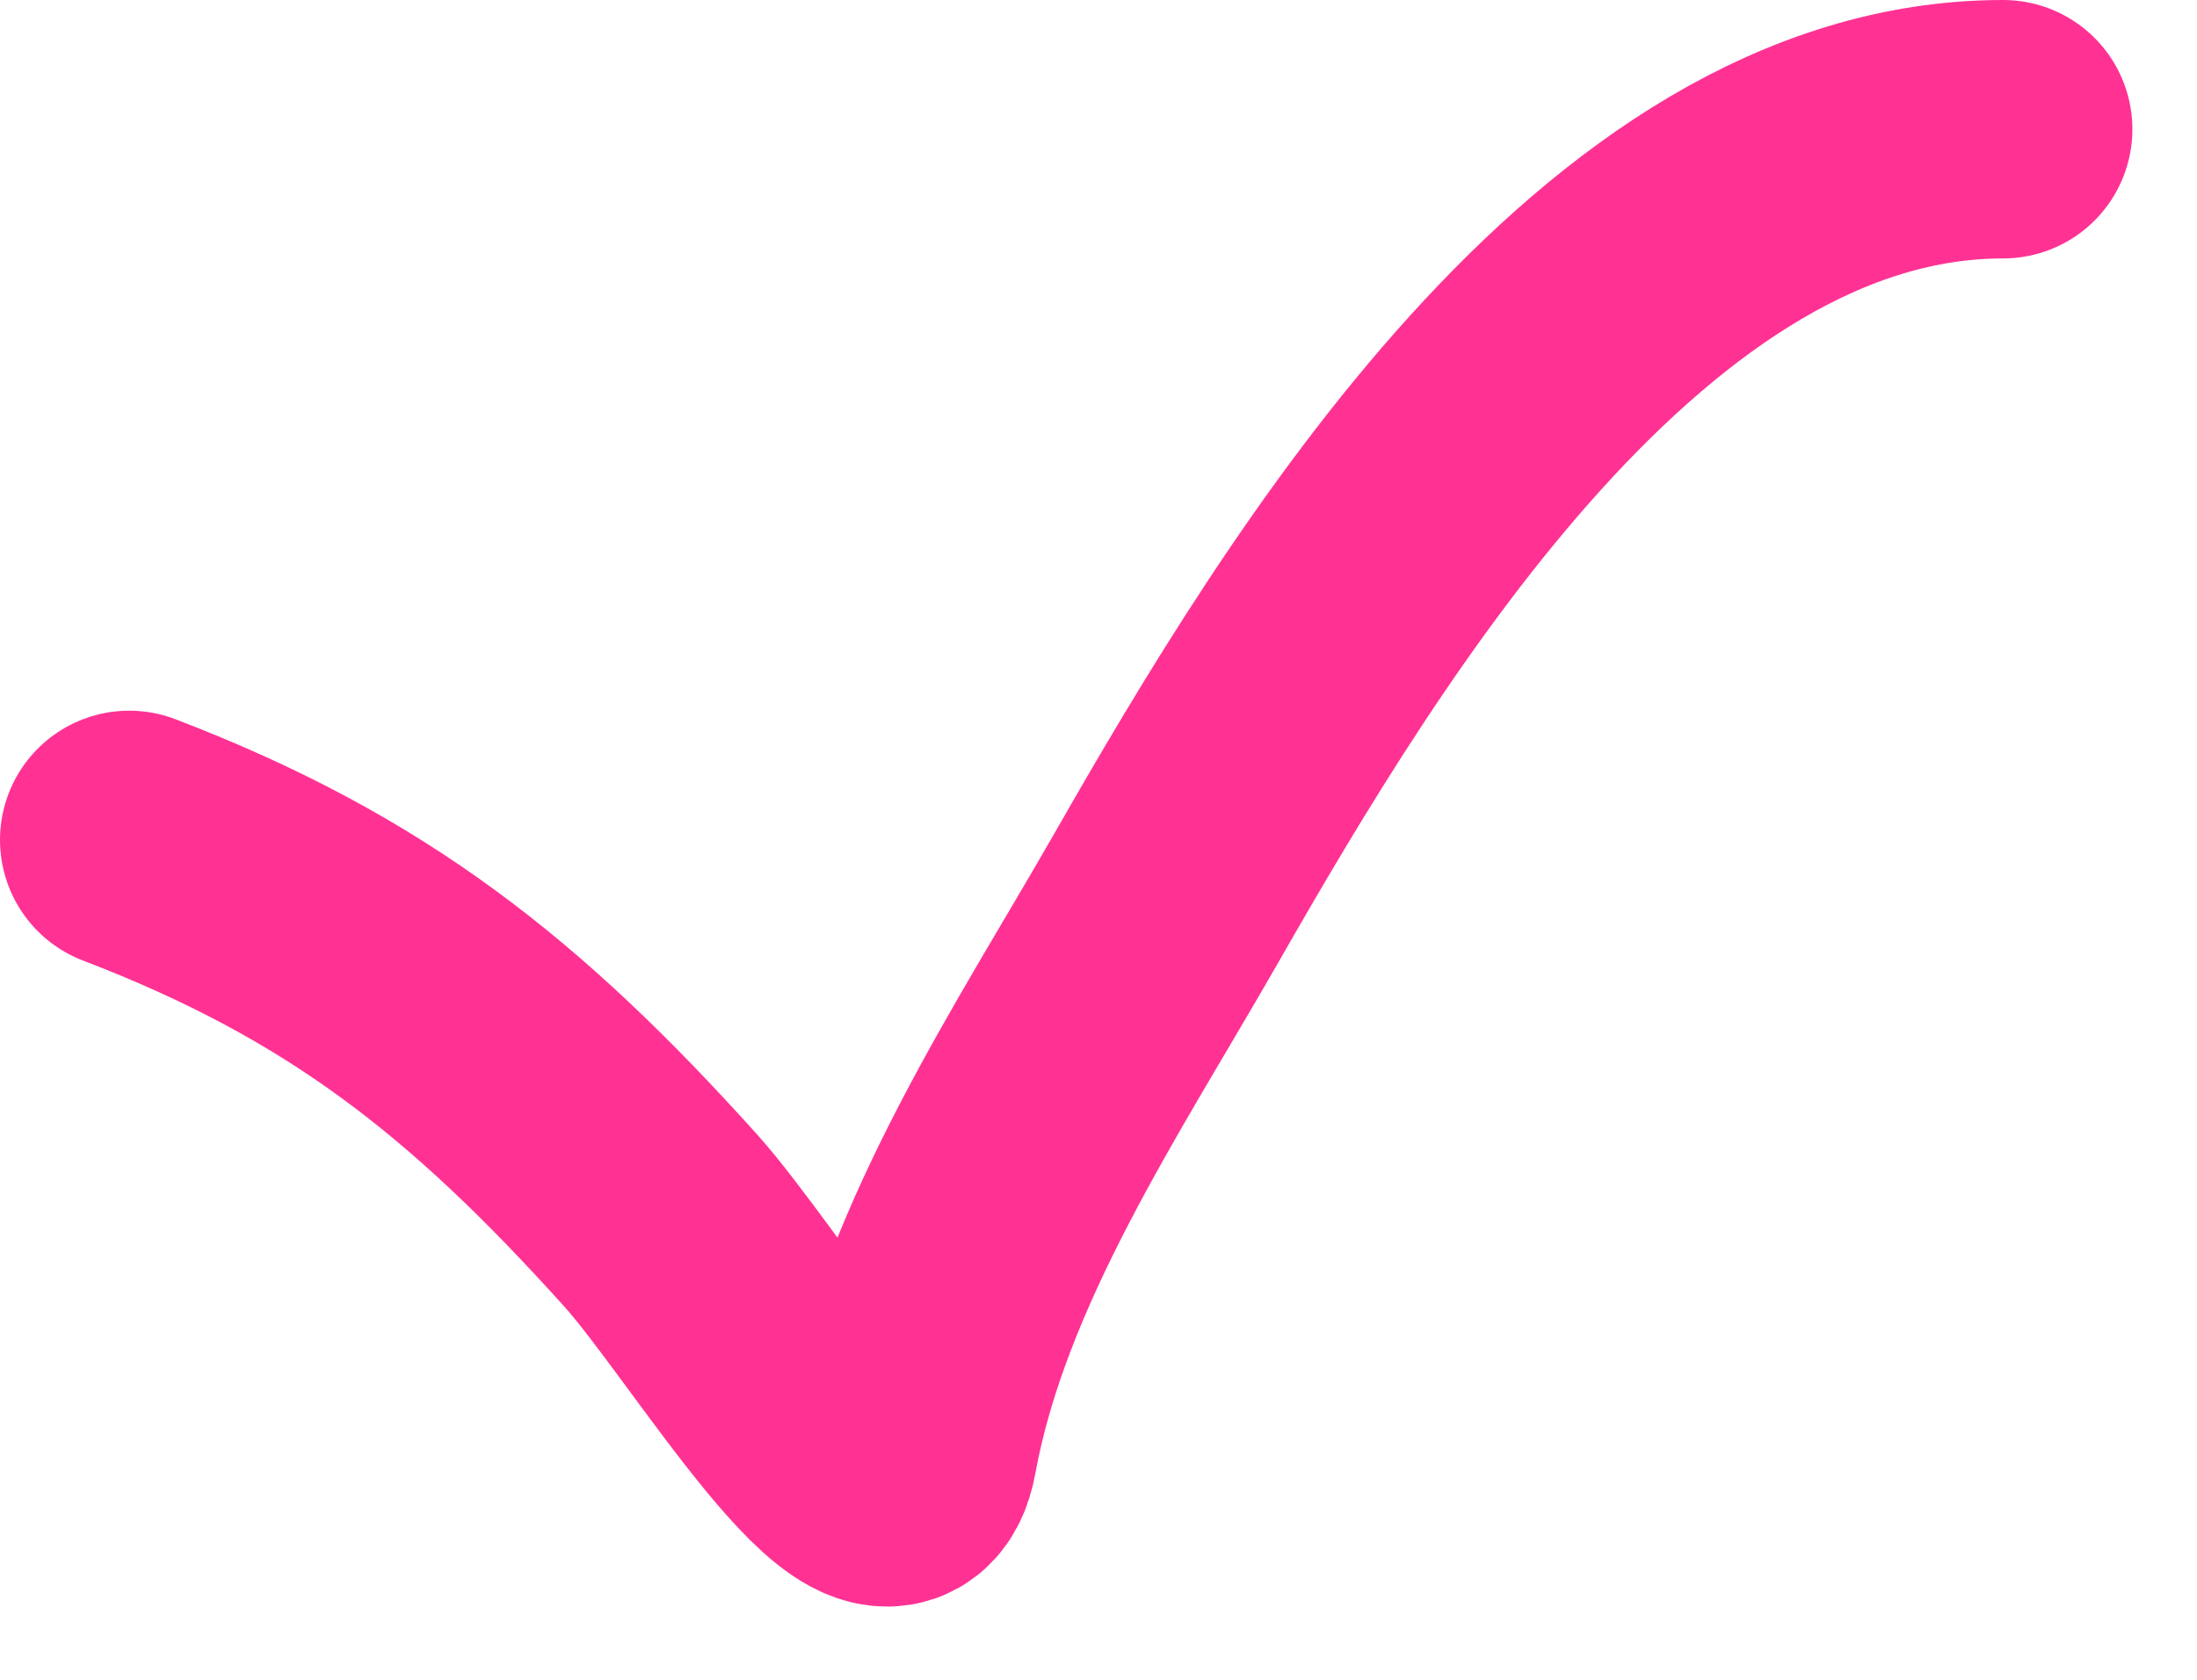
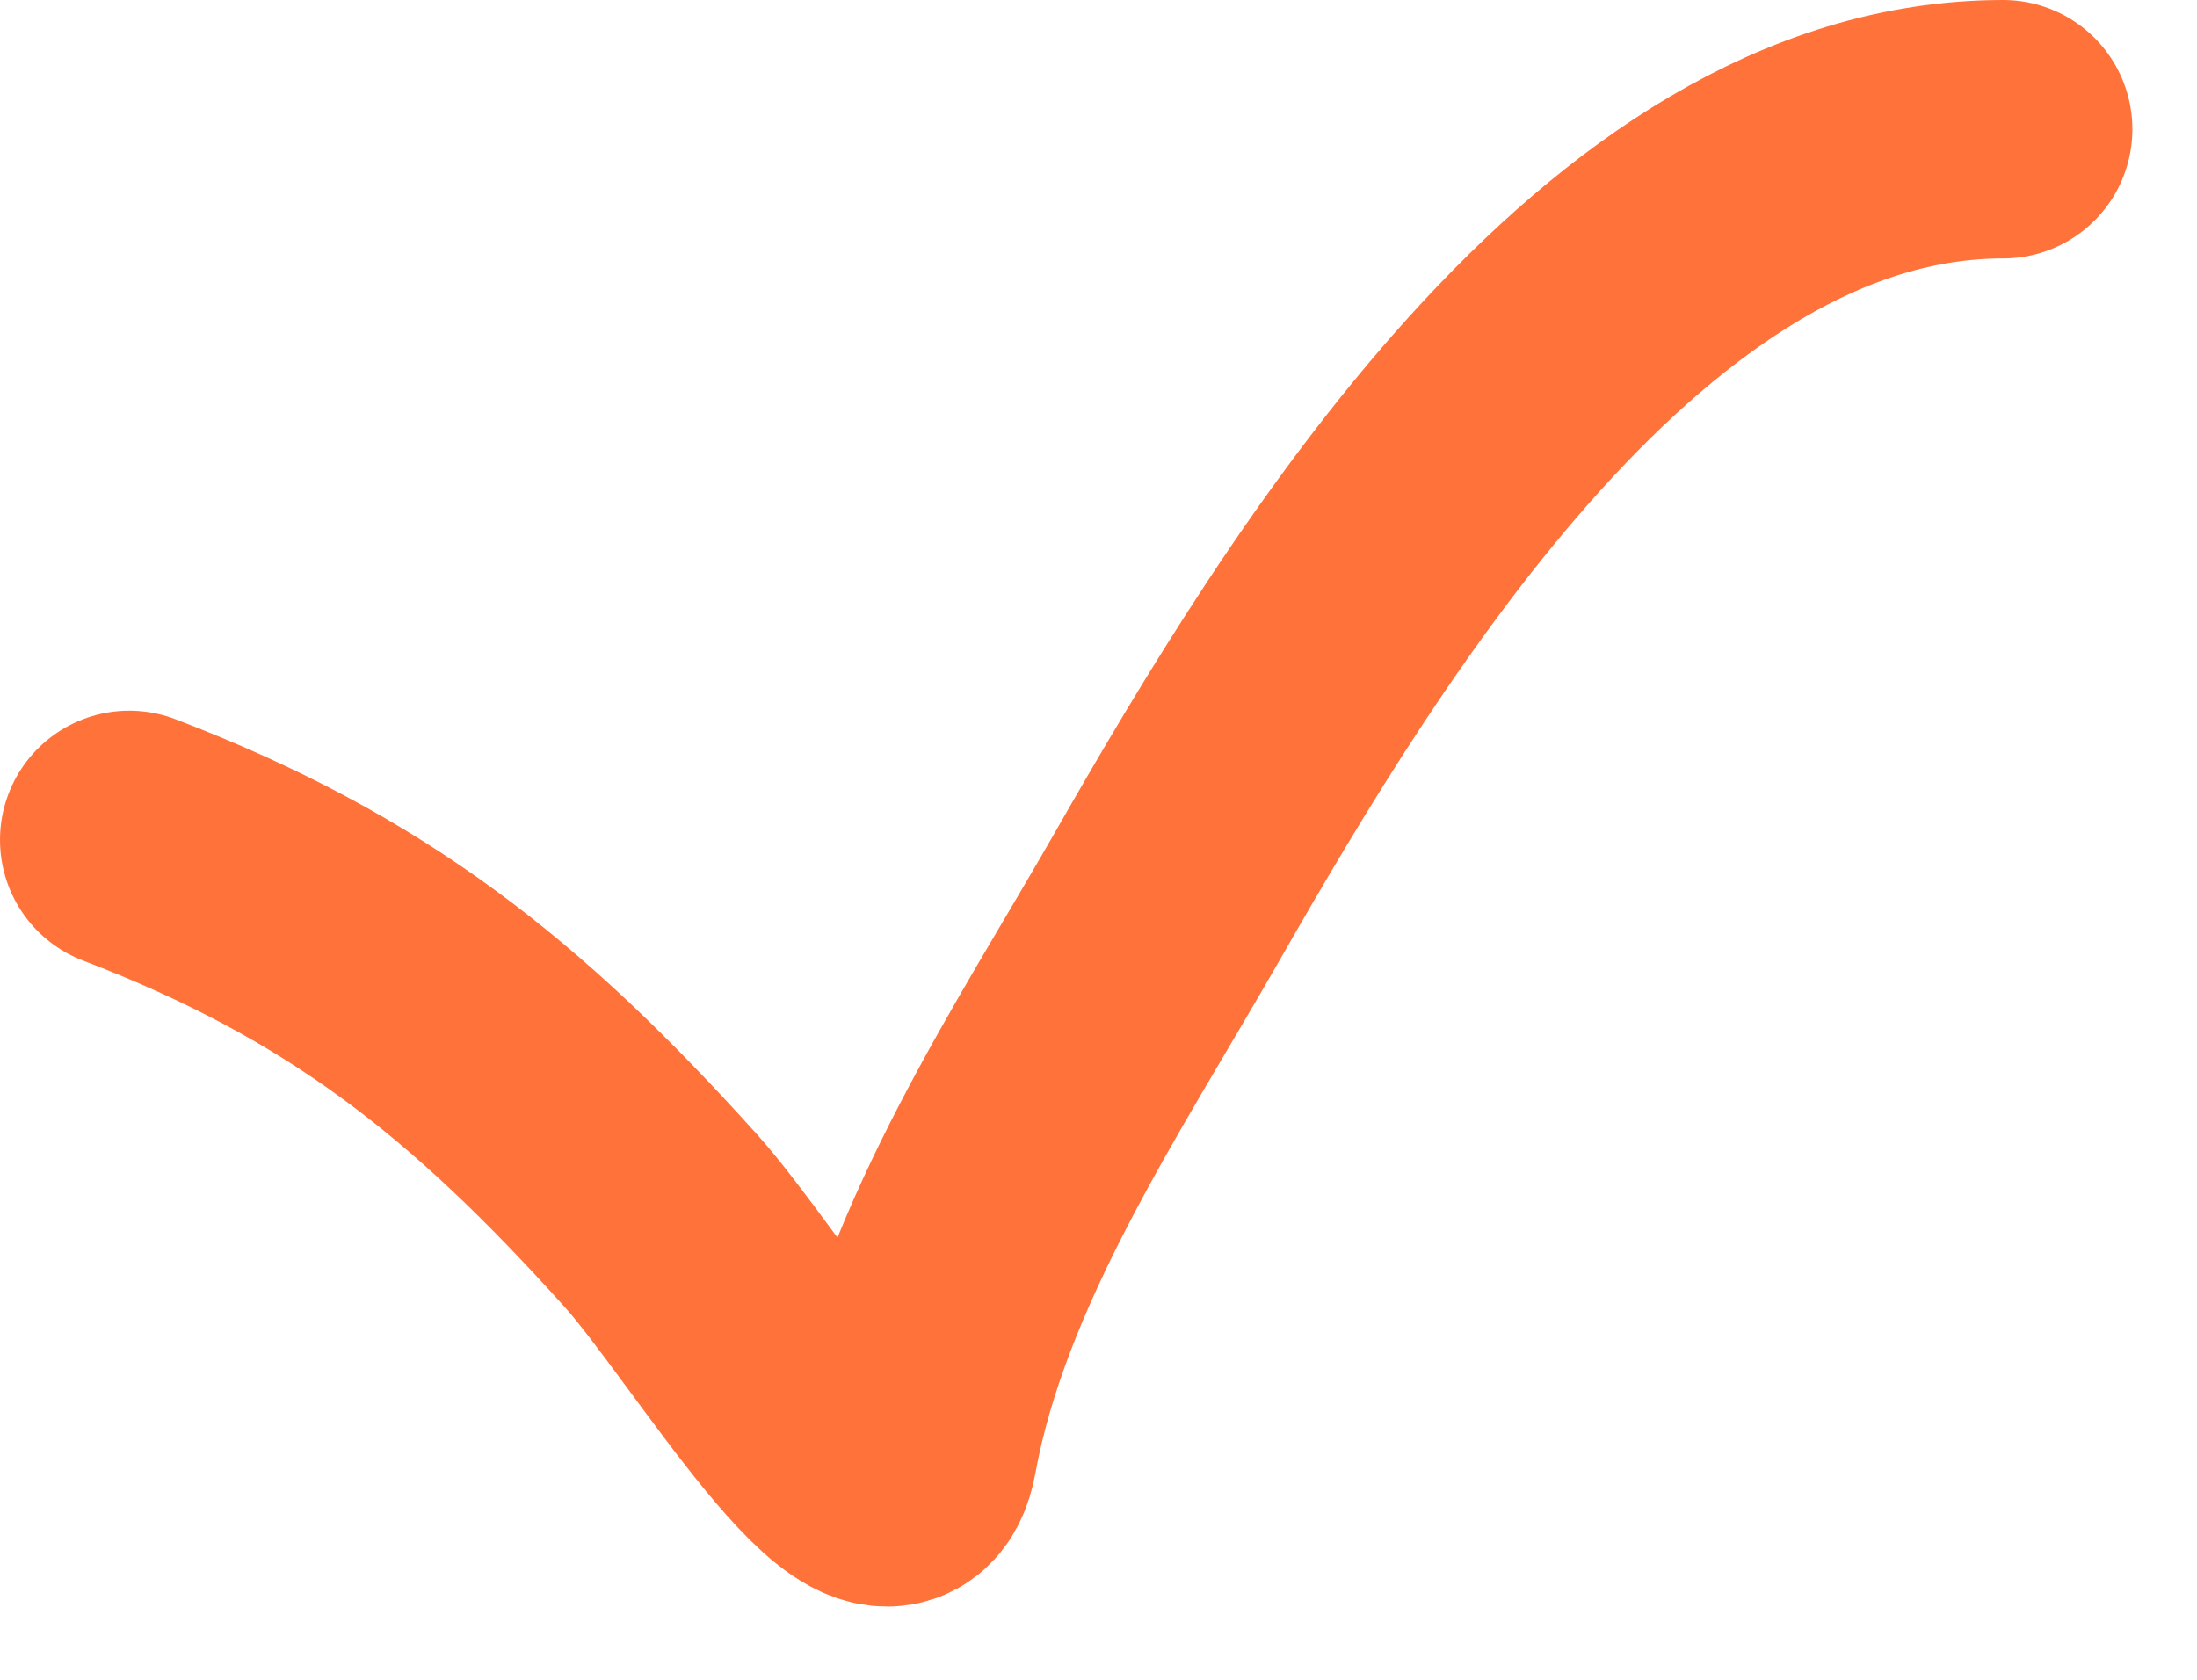
<svg xmlns="http://www.w3.org/2000/svg" width="17" height="13" viewBox="0 0 17 13" fill="none">
-   <path d="M1 6.5C2.761 7.174 3.838 8.03 5.111 9.444C5.694 10.092 6.872 12.08 7.028 11.222C7.306 9.694 8.272 8.266 9.028 6.944C10.333 4.66 12.559 1 15.5 1" stroke="#FF3294" stroke-width="2" stroke-linecap="round" />
+   <path d="M1 6.5C2.761 7.174 3.838 8.03 5.111 9.444C5.694 10.092 6.872 12.08 7.028 11.222C7.306 9.694 8.272 8.266 9.028 6.944C10.333 4.66 12.559 1 15.5 1" stroke="#ff733b" stroke-width="2" stroke-linecap="round" />
</svg>
